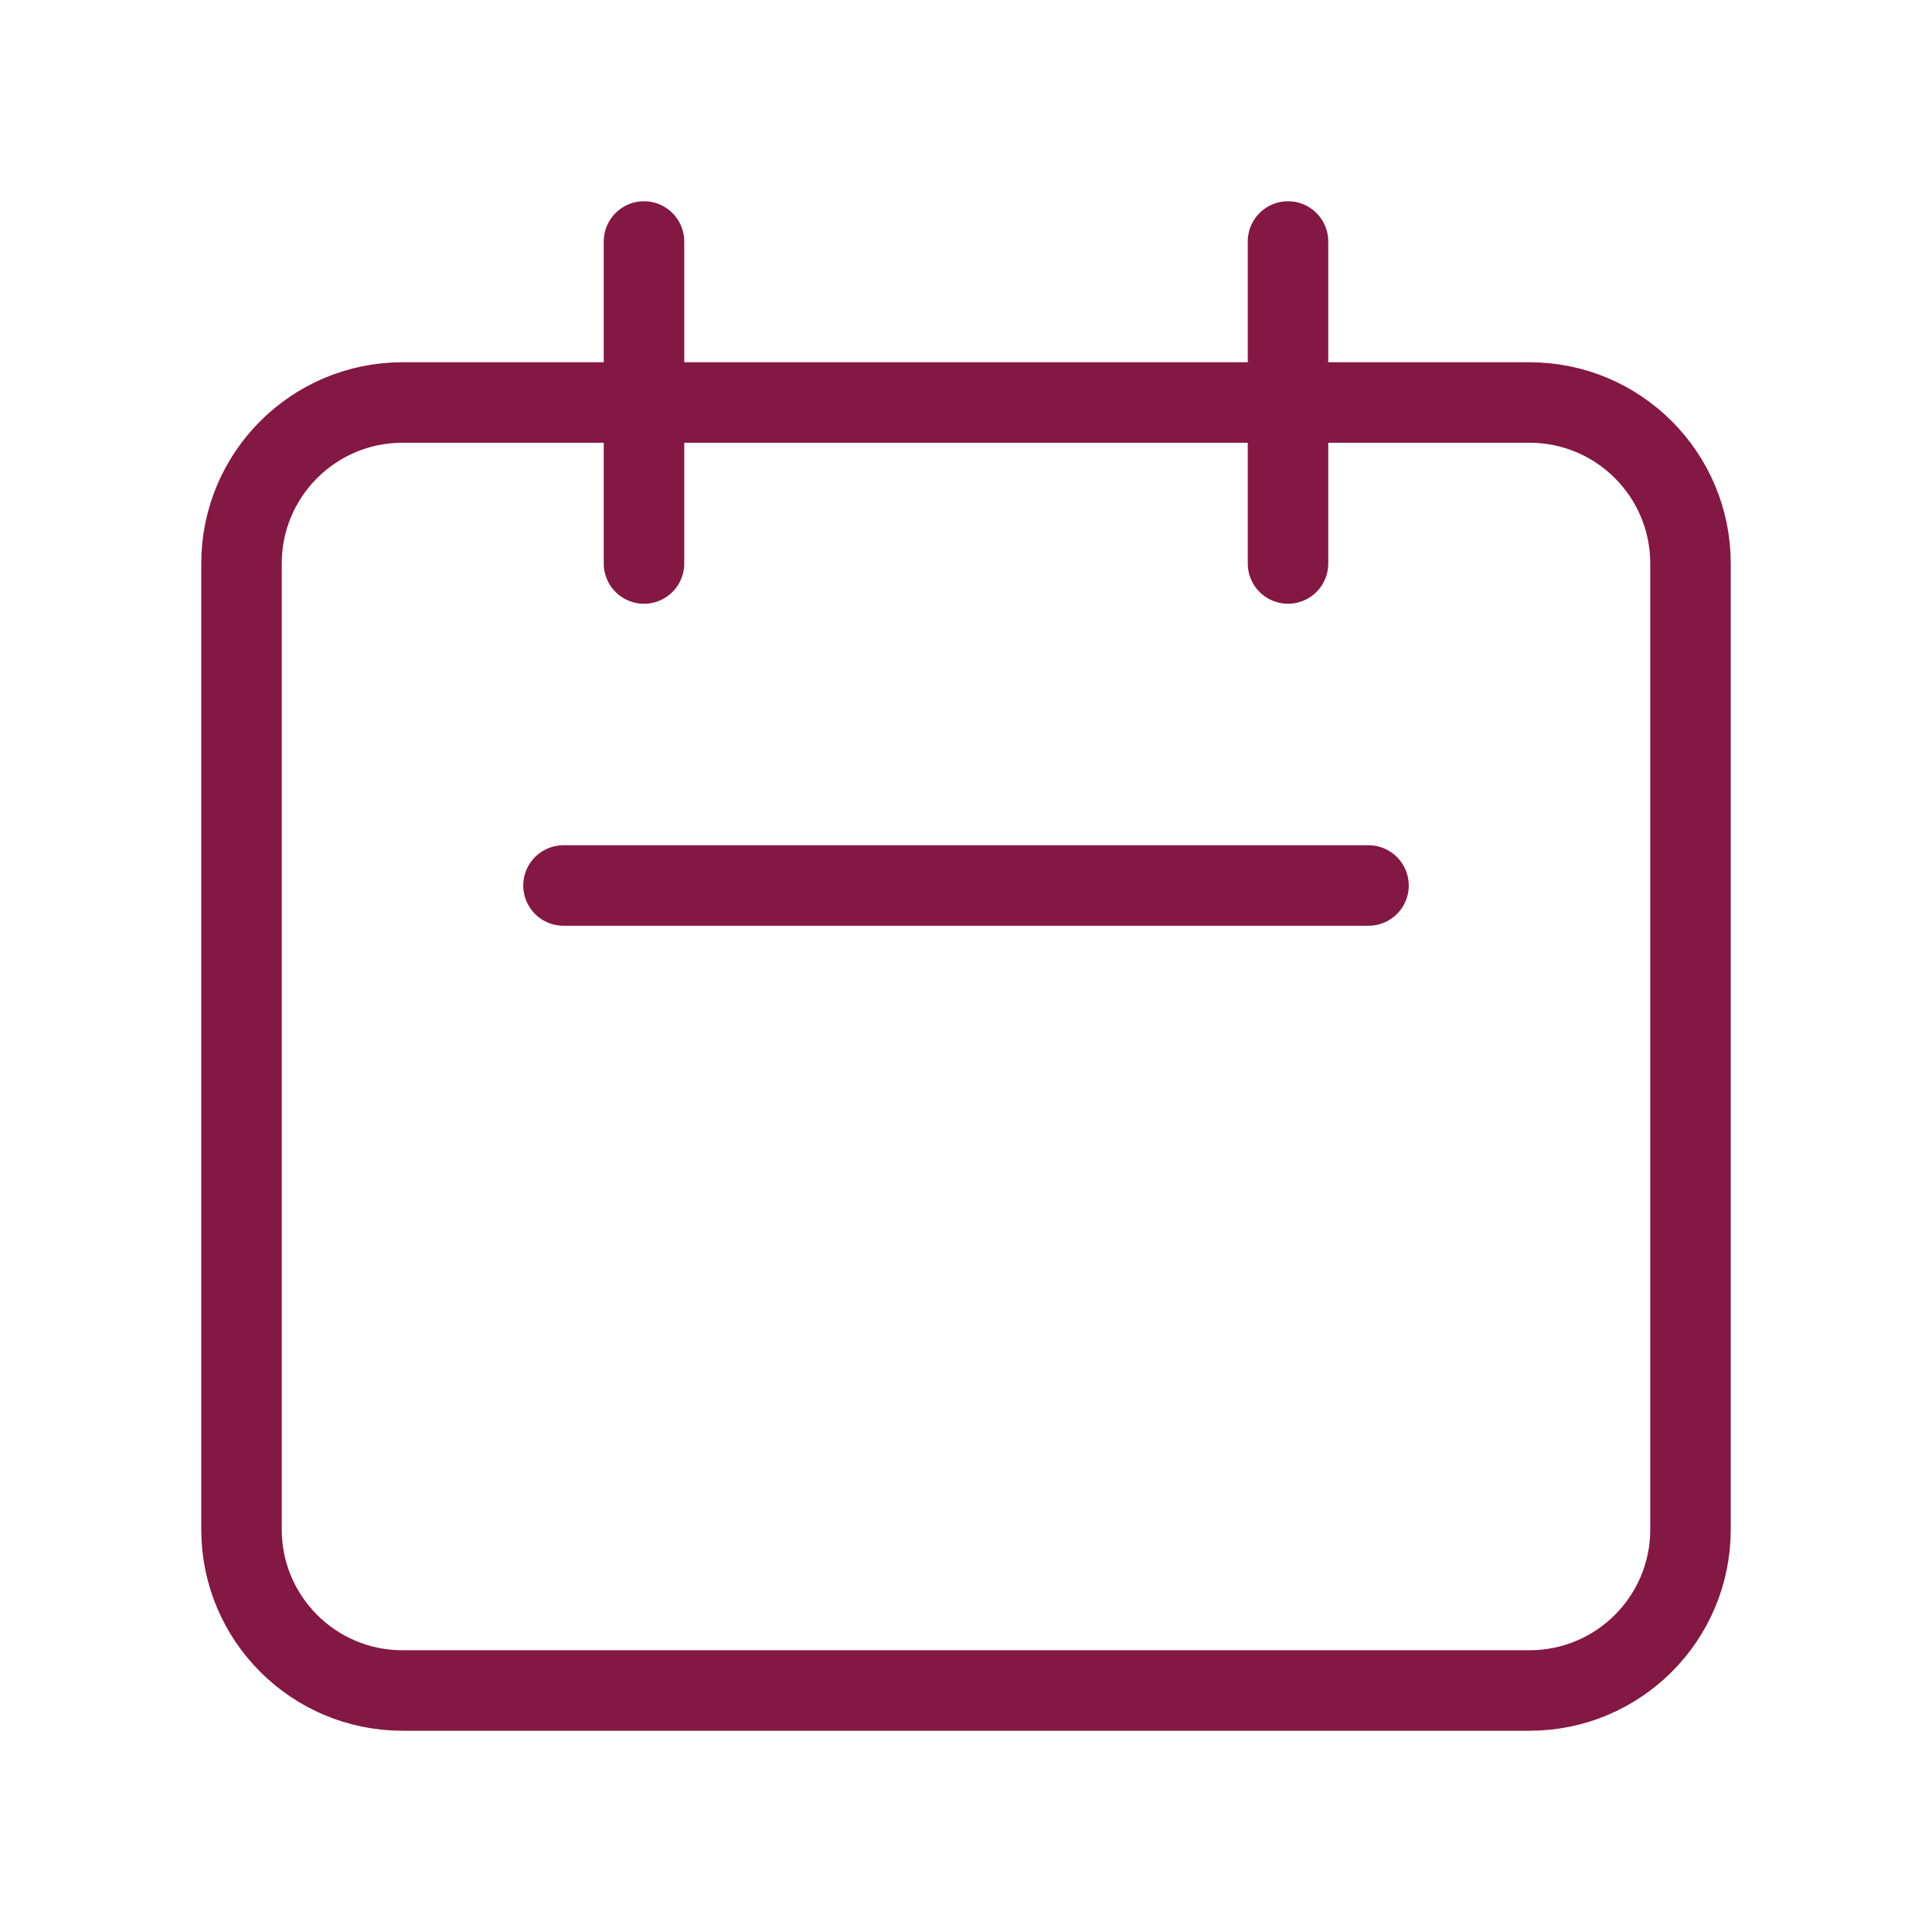
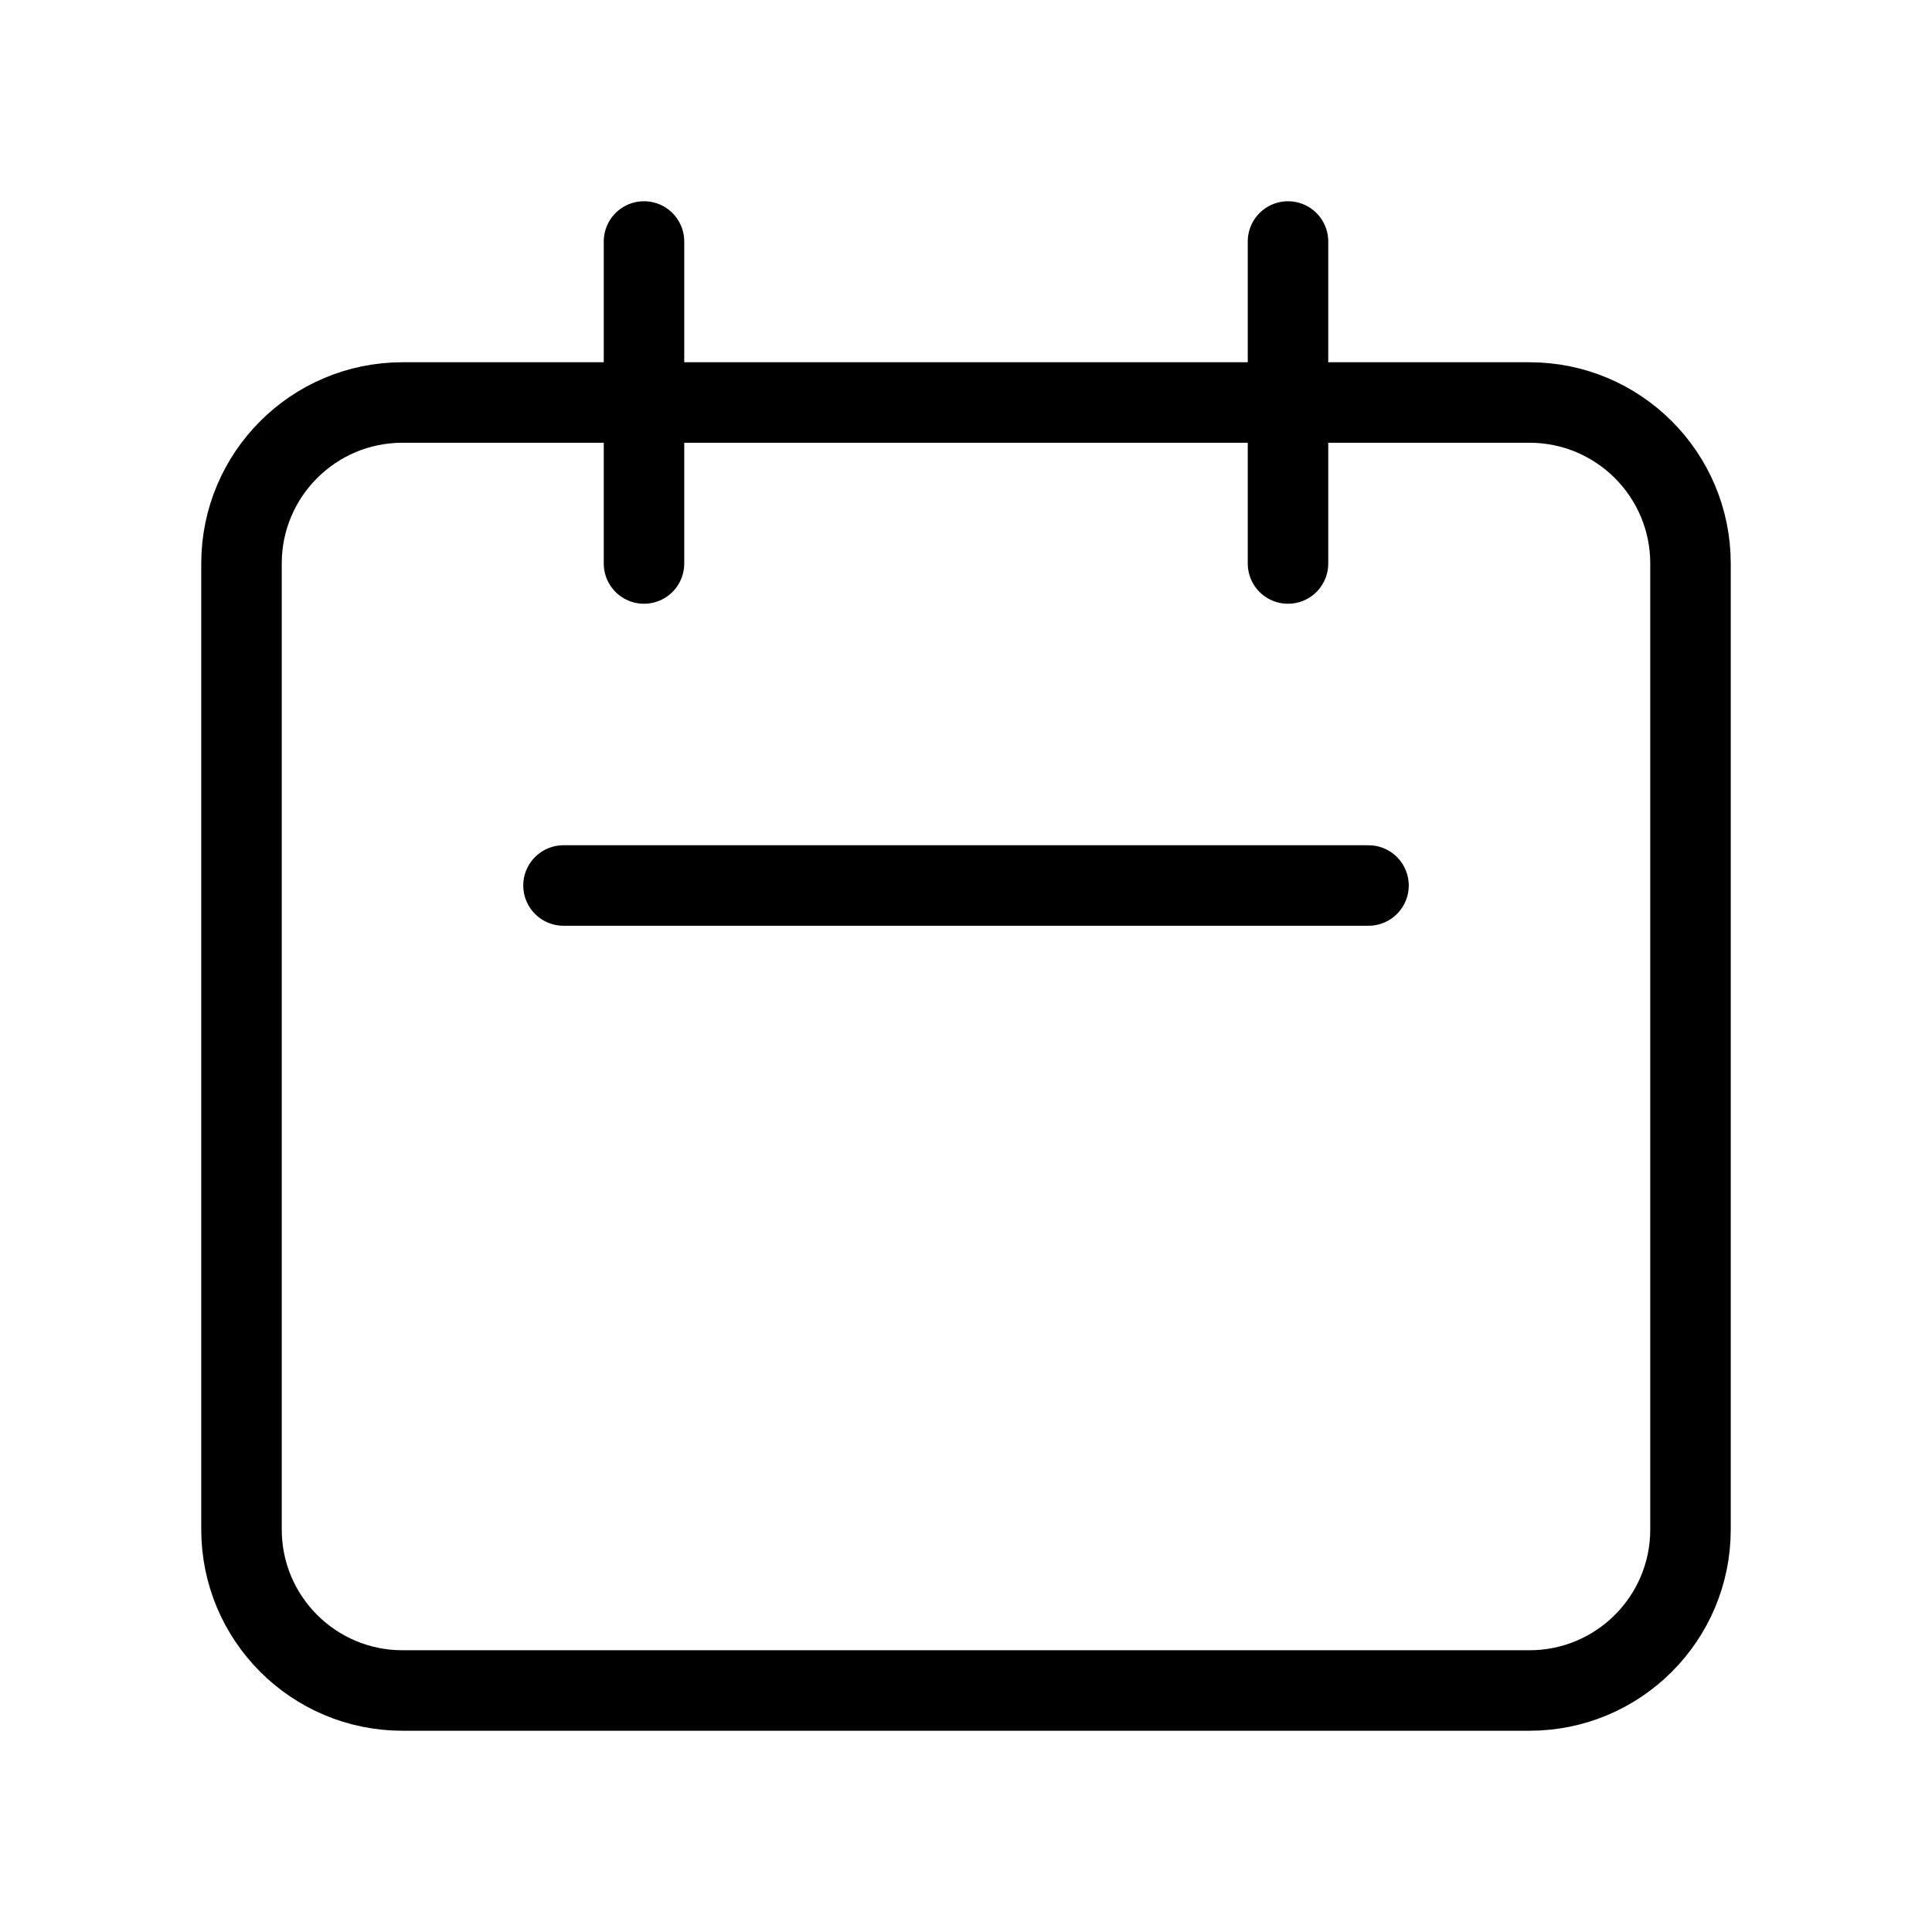
- <svg xmlns="http://www.w3.org/2000/svg" class="h-6 w-6" fill="none" viewBox="0 0 24 24" stroke="rgb(131 24 67)" stroke-width="1">
+ <svg xmlns="http://www.w3.org/2000/svg" class="h-6 w-6" fill="none" viewBox="0 0 24 24" stroke="currentColor" stroke-width="1">
  <path stroke-linecap="round" stroke-linejoin="round" d="M8 7V3m8 4V3m-9 8h10M5 21h14a2 2 0 002-2V7a2 2 0 00-2-2H5a2 2 0 00-2 2v12a2 2 0 002 2z" />
</svg>
